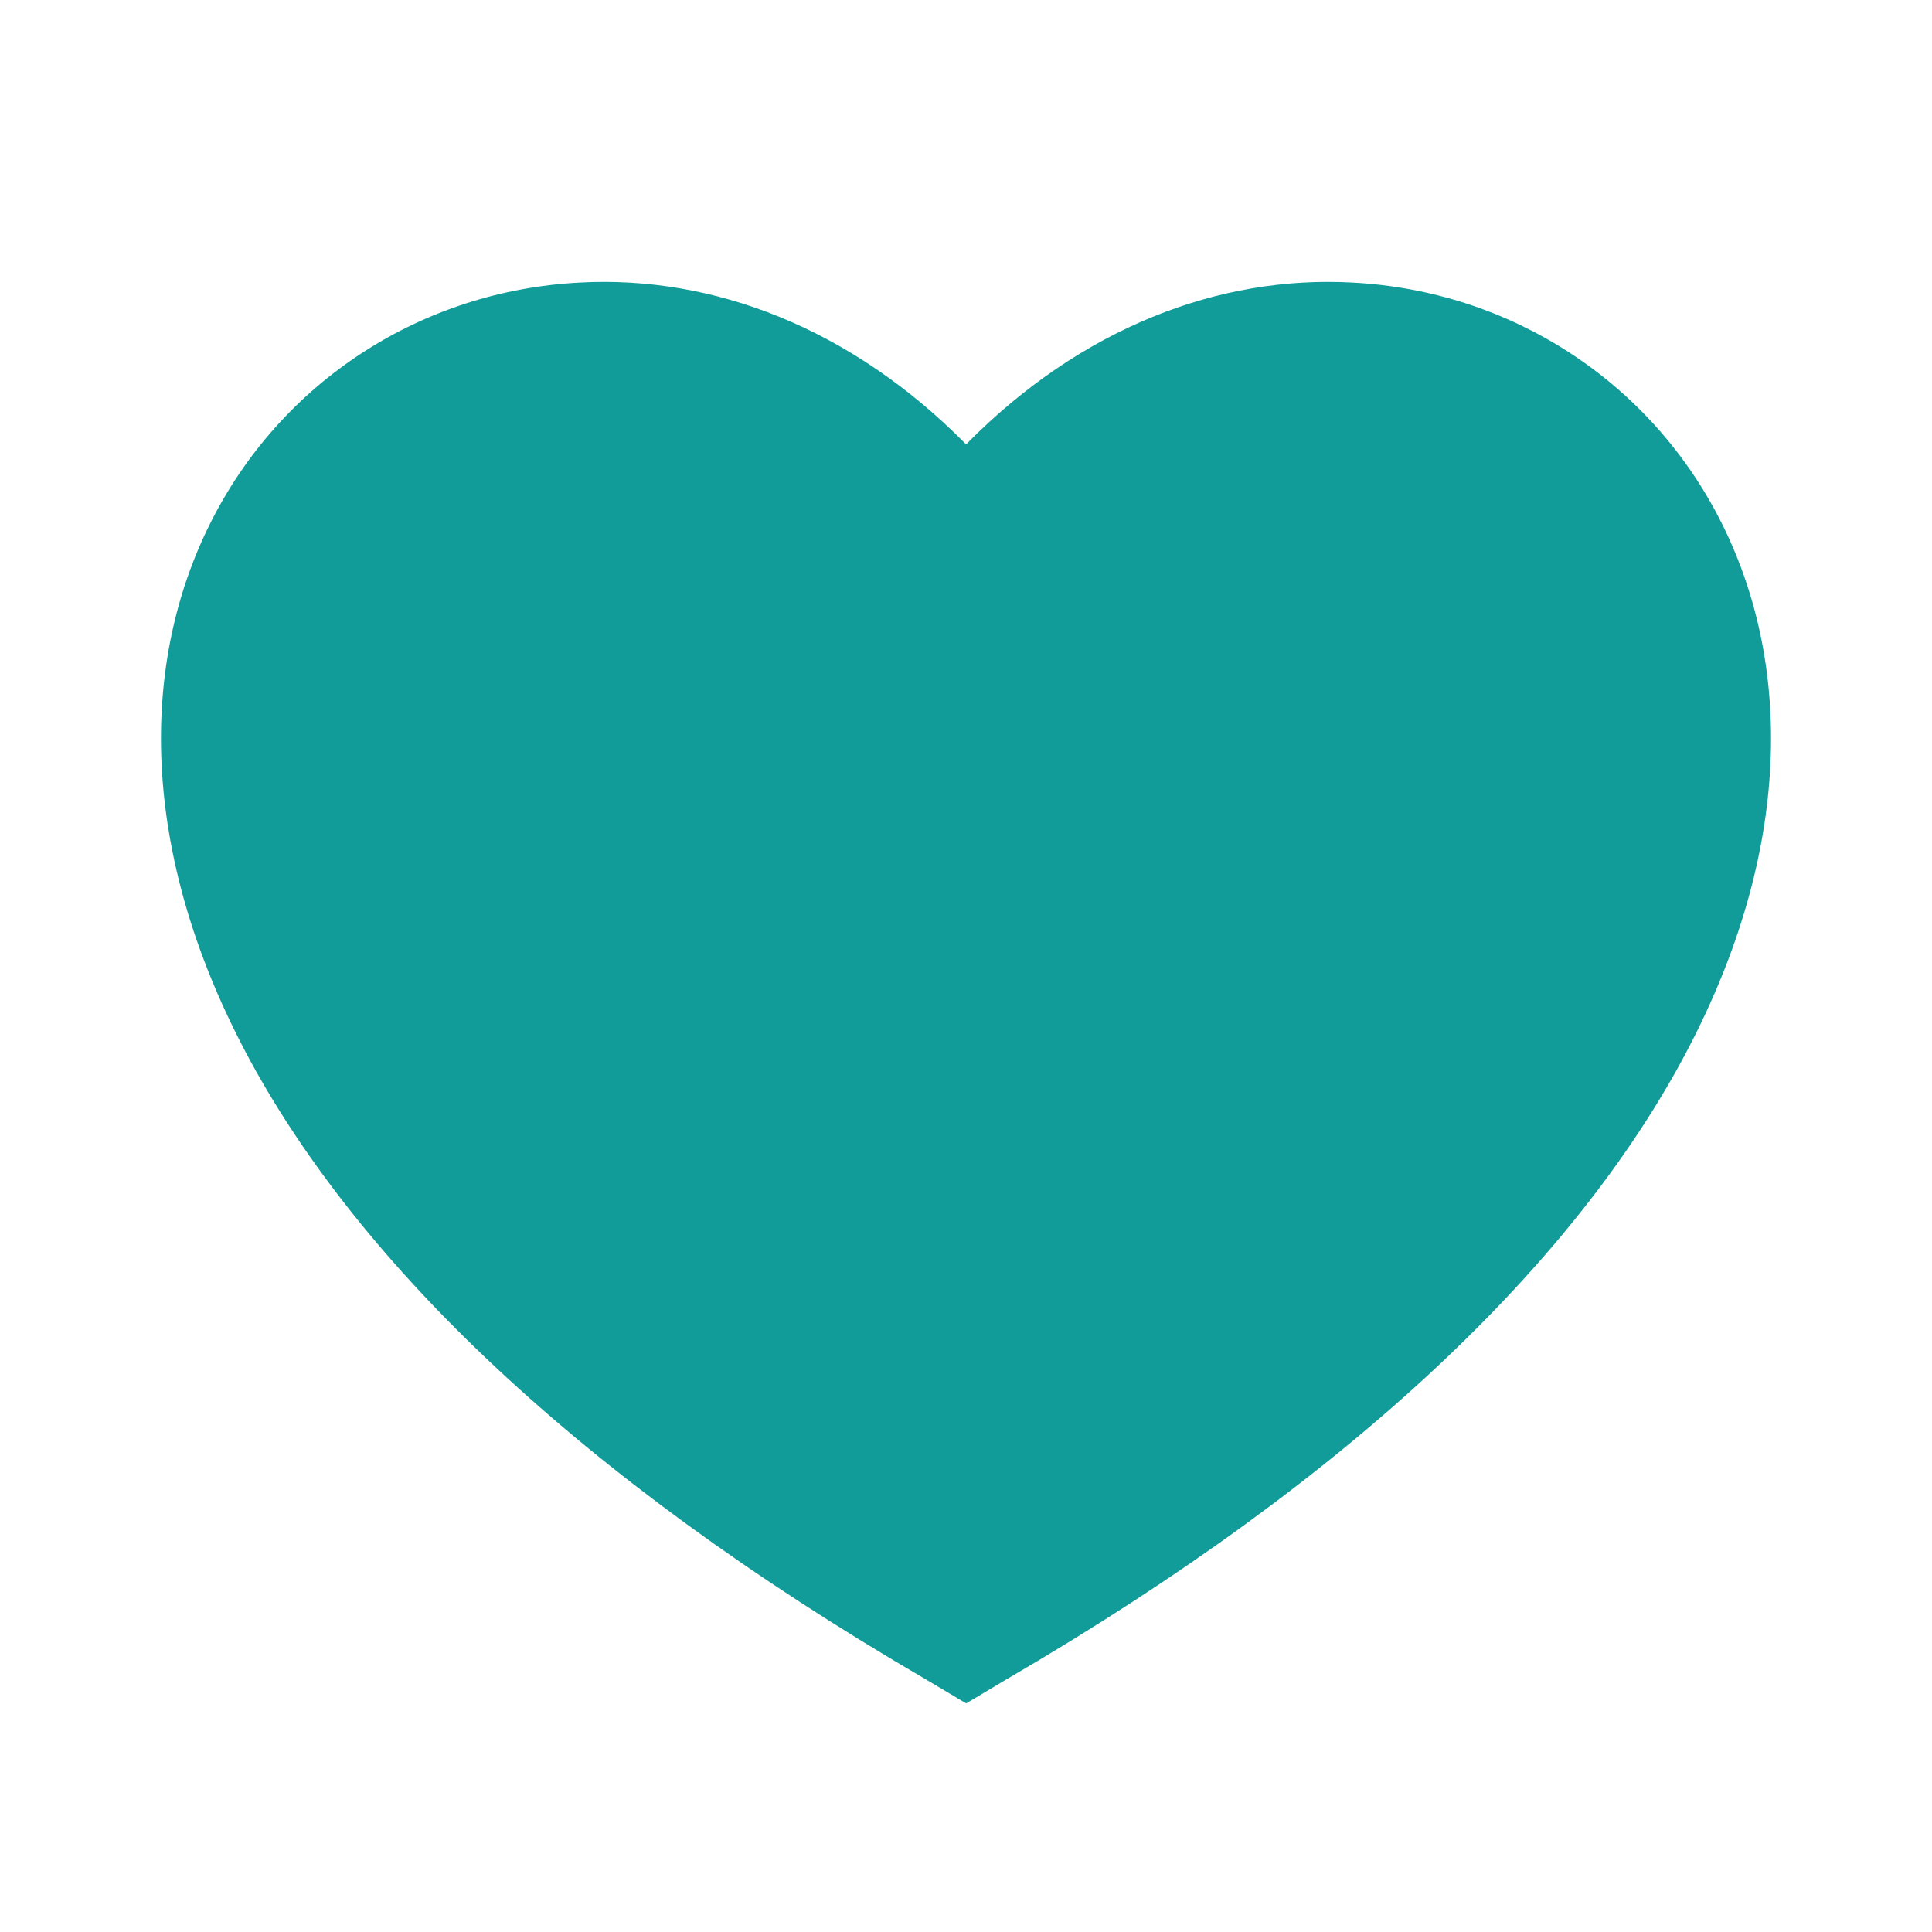
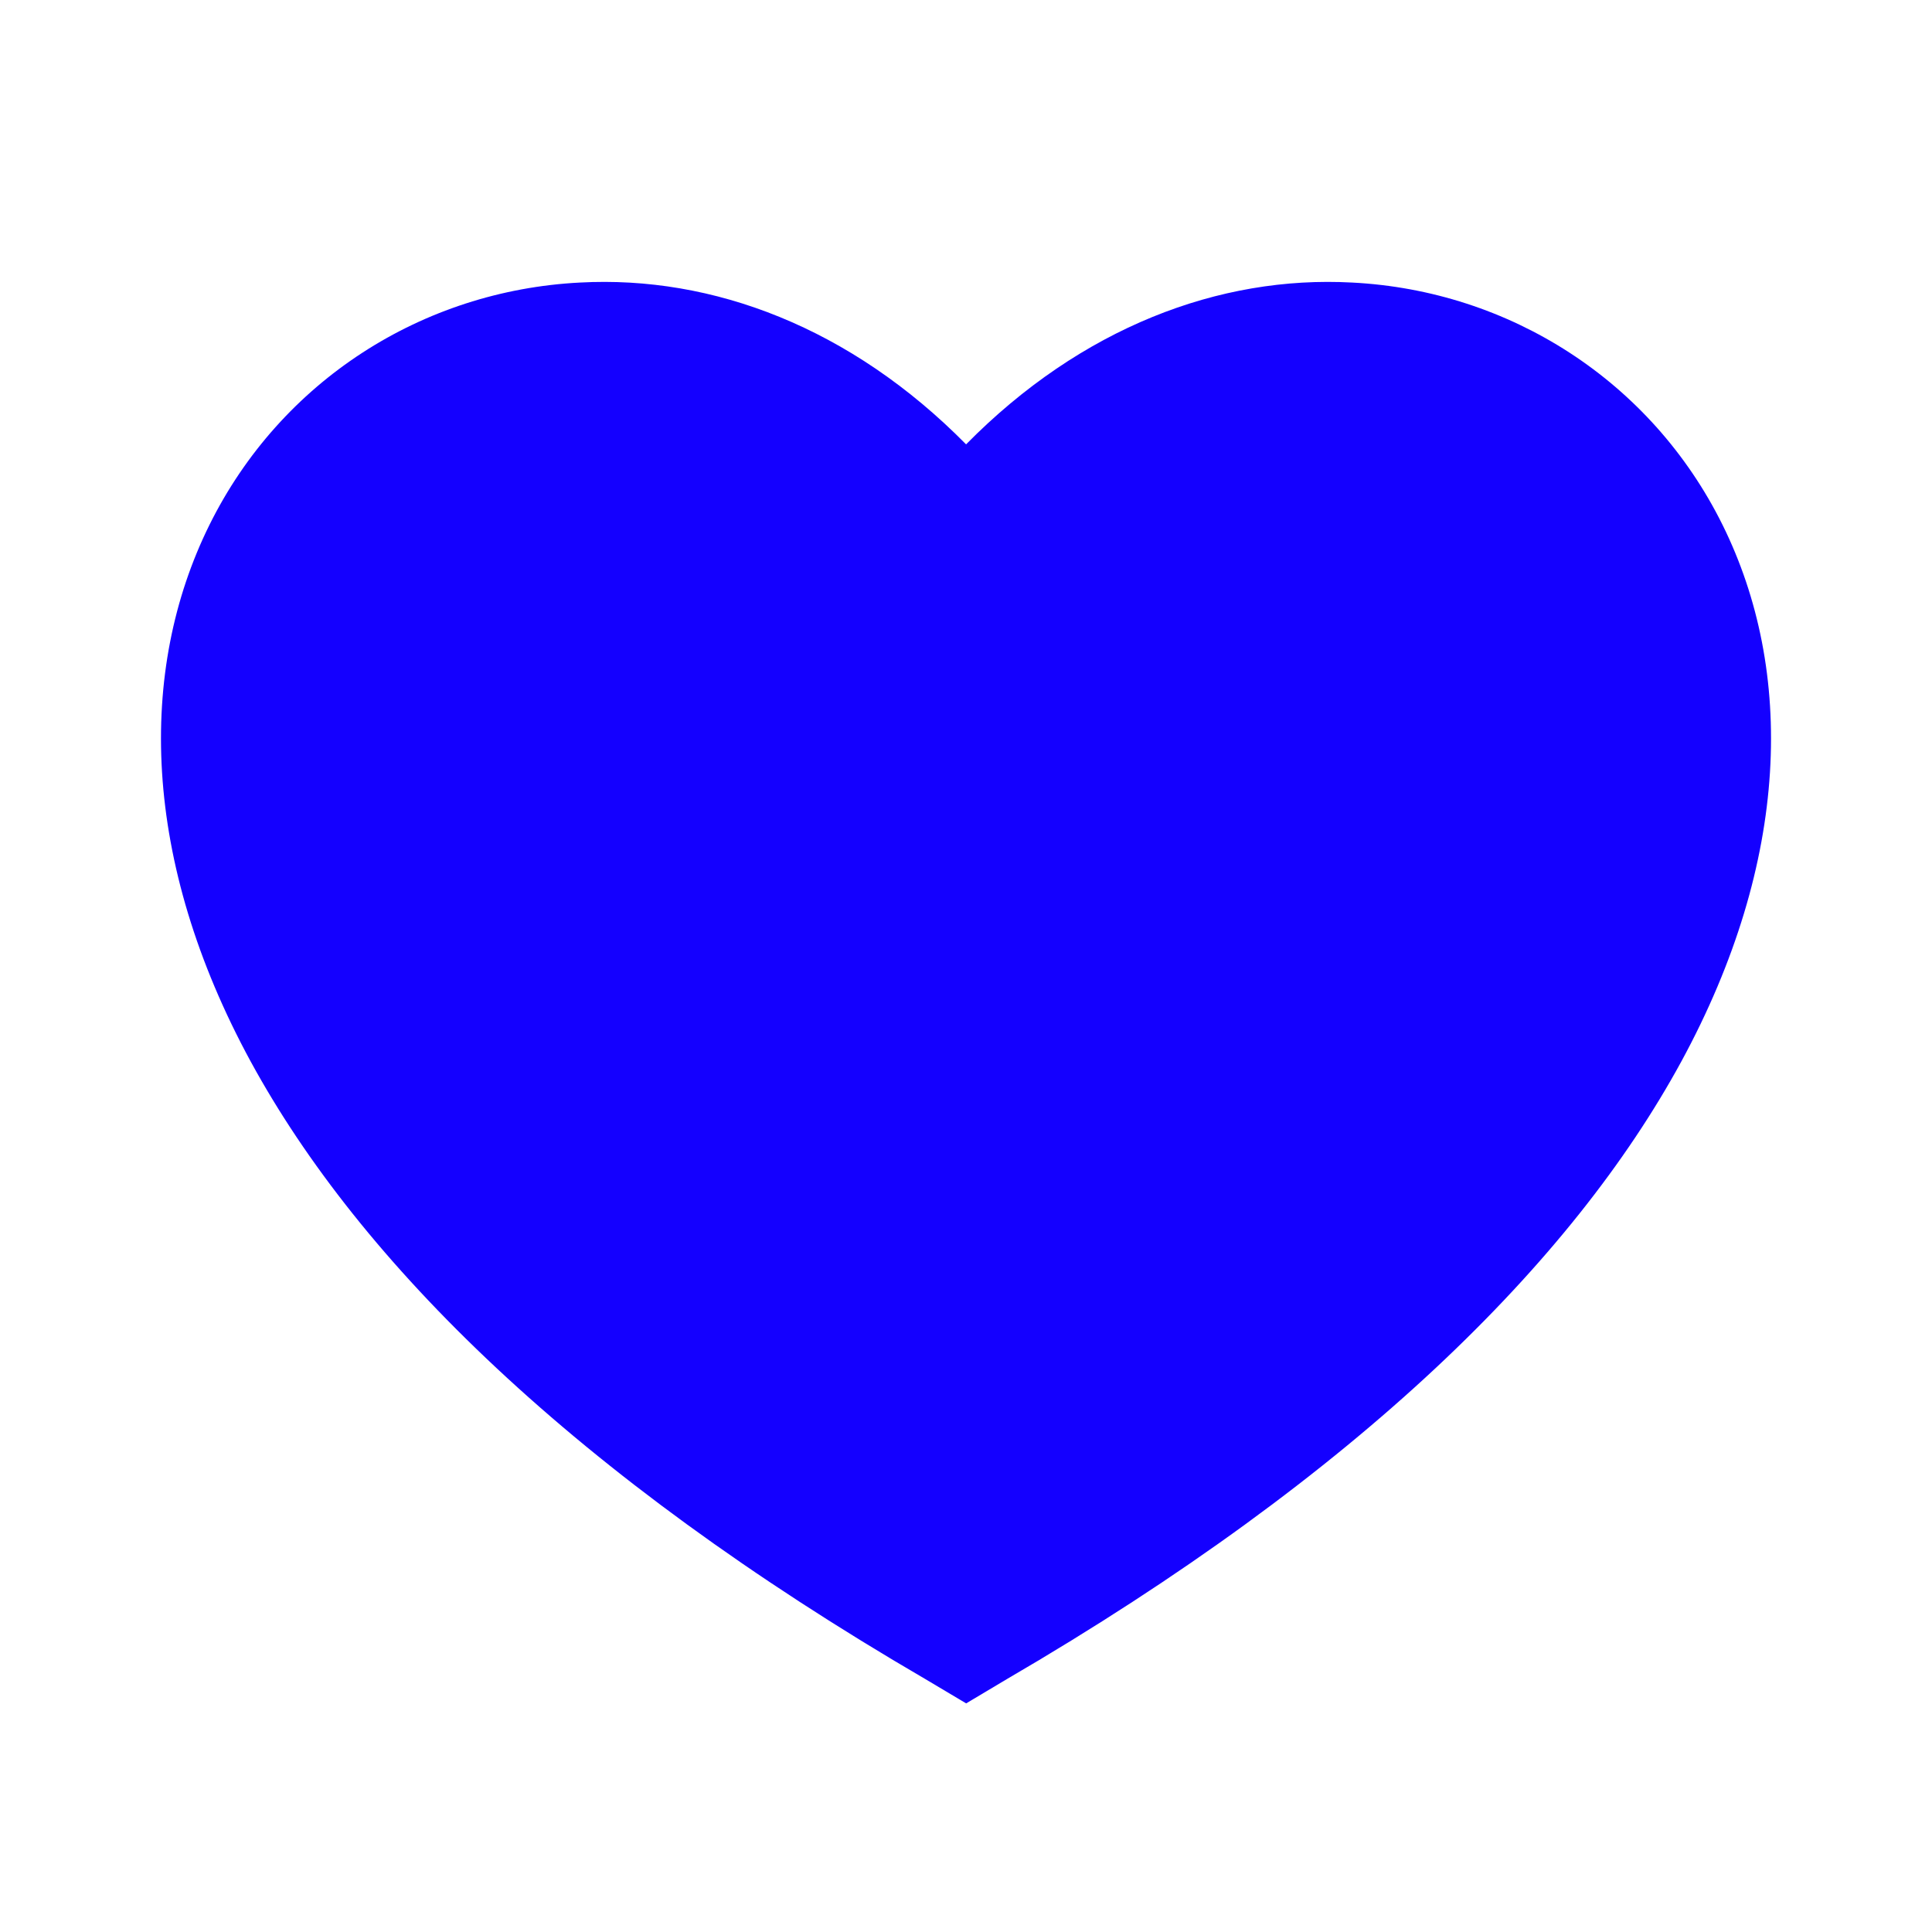
- <svg xmlns="http://www.w3.org/2000/svg" viewBox="0 0 24 24" width="24" height="24" fill="#119C99" stroke="none">
+ <svg xmlns="http://www.w3.org/2000/svg" viewBox="0 0 24 24" width="24" height="24" fill="#1400FF" stroke="none">
  <path d="M20.884 13.19c-1.351 2.48-4.001 5.12-8.379 7.67l-.503.3-.504-.3c-4.379-2.55-7.029-5.19-8.382-7.67-1.36-2.5-1.41-4.86-.514-6.67.887-1.79 2.647-2.91 4.601-3.01 1.651-.09 3.368.56 4.798 2.01 1.429-1.45 3.146-2.1 4.796-2.01 1.954.1 3.714 1.22 4.601 3.01.896 1.81.846 4.17-.514 6.67z" />
</svg>
